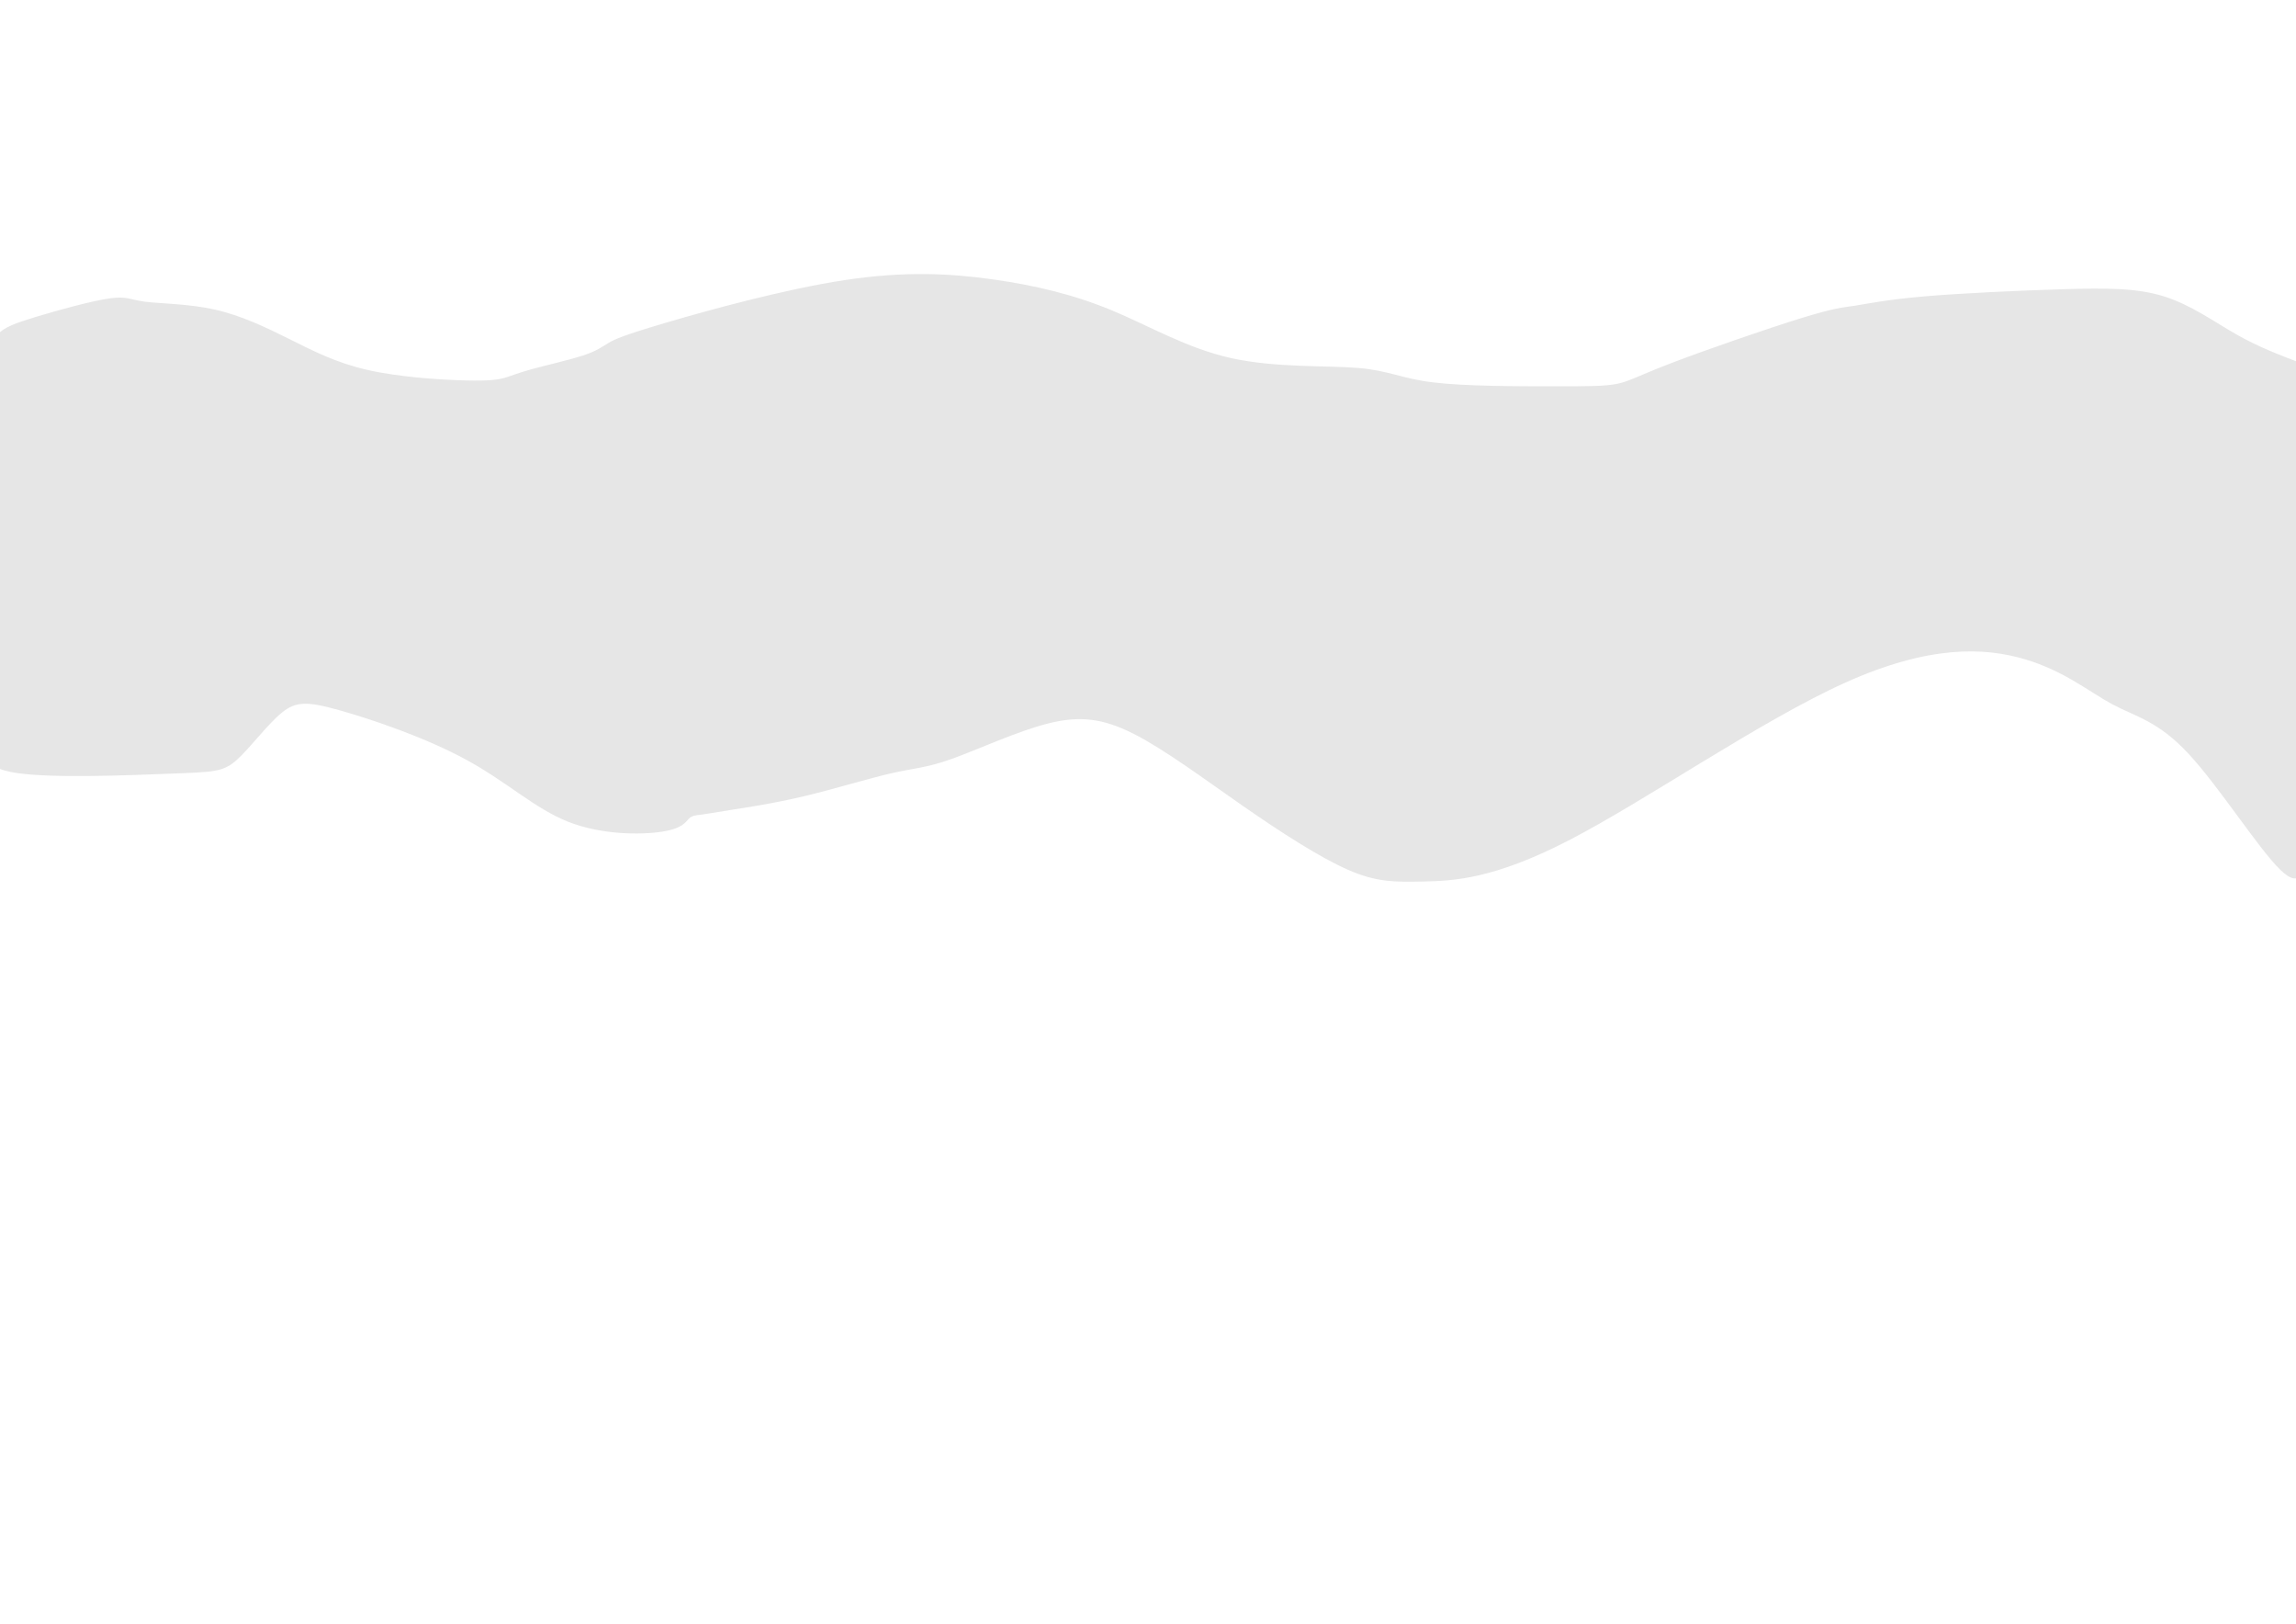
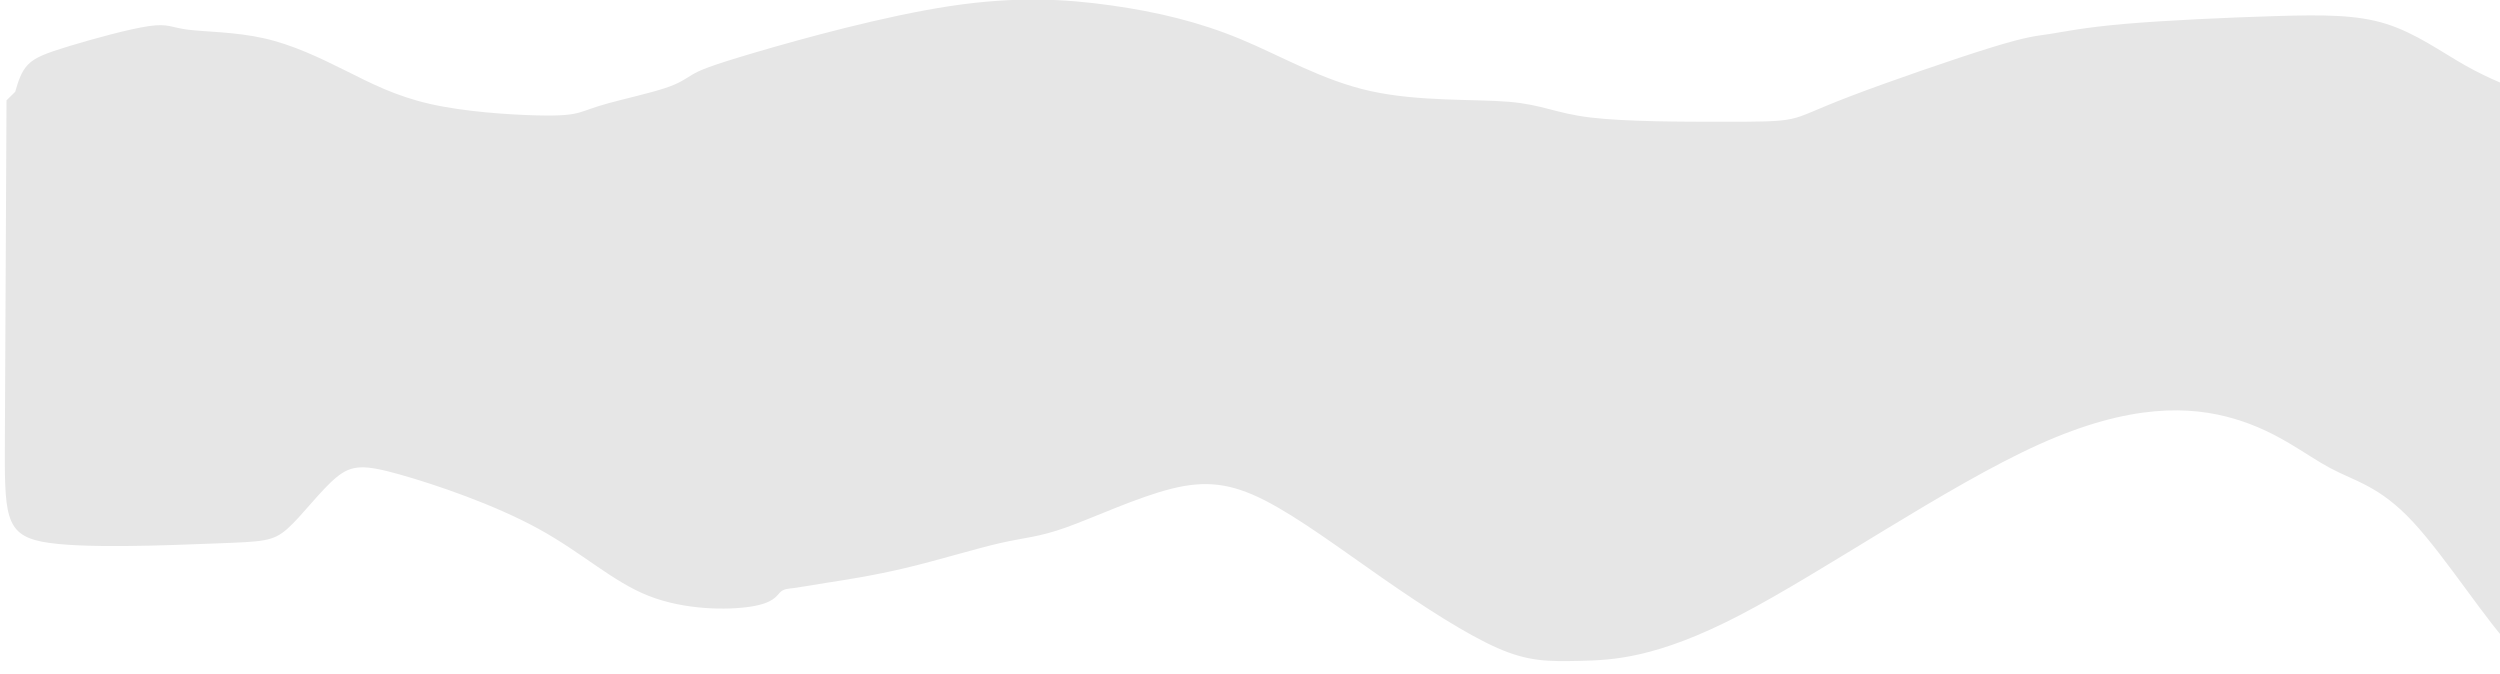
- <svg xmlns="http://www.w3.org/2000/svg" width="297mm" height="210mm" viewBox="0 0 297 210" version="1.1" id="svg862">
+ <svg xmlns="http://www.w3.org/2000/svg" width="297mm" height="80mm" viewBox="0 0 297 80" version="1.1" id="svg862">
  <defs id="defs859">
    </defs>
  <g id="layer1">
-     <path style="fill:#e6e6e6;stroke:none;stroke-width:0.371px;stroke-linecap:butt;stroke-linejoin:miter;stroke-opacity:1" d="m -2.777,47.421 c -0.075,15.508 -0.149,31.017 -0.193,40.065 -0.044,9.049 -0.055,11.472 4.383,12.361 4.438,0.889 15.21,0.422 20.728,0.21 5.518,-0.213 6.725,-0.213 8.447,-1.739 1.722,-1.526 3.964,-4.58 5.819,-6.108 1.856,-1.528 3.321,-1.528 7.546,-0.34 4.225,1.188 11.208,3.563 16.467,6.449 5.259,2.885 8.794,6.278 13.103,7.973 4.31,1.695 9.396,1.695 12.11,1.272 2.714,-0.422 3.058,-1.271 3.492,-1.697 0.433,-0.426 0.95,-0.426 1.64,-0.511 0.689,-0.085 1.551,-0.255 3.707,-0.594 2.155,-0.339 5.604,-0.848 9.526,-1.781 3.922,-0.933 8.319,-2.29 11.294,-2.969 2.975,-0.678 4.527,-0.678 7.845,-1.866 3.318,-1.188 8.404,-3.563 12.458,-4.581 4.053,-1.018 7.071,-0.678 11.08,1.359 4.009,2.037 9.01,5.77 14.01,9.247 5,3.478 10.001,6.701 13.664,8.312 3.663,1.61 5.991,1.61 9.784,1.525 3.793,-0.085 9.052,-0.255 19.008,-5.429 9.956,-5.174 24.612,-15.354 35.519,-20.274 10.908,-4.92 18.063,-4.581 23.236,-3.052 5.173,1.529 8.363,4.243 11.38,5.853 3.017,1.61 5.862,2.119 9.83,6.389 3.968,4.269 9.047,12.275 11.869,15.003 2.822,2.729 3.38,0.168 3.423,-4.858 0.043,-5.027 -0.428,-12.52 -0.664,-23.053 -0.236,-10.533 -0.236,-24.105 -0.236,-37.678 -2.668,-1.016 -5.341,-2.034 -8.186,-3.645 -2.845,-1.611 -5.862,-3.816 -9.355,-4.921 -3.492,-1.104 -7.458,-1.104 -13.148,-0.935 -5.69,0.17 -13.104,0.509 -17.976,0.933 -4.871,0.424 -7.199,0.933 -8.837,1.188 -1.637,0.255 -2.586,0.255 -6.983,1.612 -4.398,1.357 -12.243,4.072 -16.683,5.768 -4.441,1.697 -5.475,2.375 -7.068,2.715 -1.593,0.339 -3.749,0.339 -8.275,0.339 -4.526,0 -11.423,0 -15.603,-0.507 -4.18,-0.507 -5.646,-1.525 -9.699,-1.866 -4.053,-0.341 -10.691,-0.002 -16.423,-1.273 -5.732,-1.271 -10.56,-4.155 -15.474,-6.192 -4.914,-2.037 -9.915,-3.224 -15.346,-3.988 -5.432,-0.764 -11.294,-1.103 -19.14,0.084 -7.846,1.187 -17.674,3.902 -23.149,5.514 -5.475,1.612 -6.596,2.121 -7.458,2.63 -0.863,0.509 -1.466,1.018 -3.275,1.612 -1.809,0.593 -4.827,1.272 -6.681,1.781 -1.854,0.509 -2.544,0.848 -3.448,1.103 -0.904,0.254 -2.025,0.424 -5.214,0.339 -3.189,-0.085 -8.448,-0.424 -12.543,-1.356 -4.094,-0.932 -7.026,-2.459 -10.086,-3.986 -3.061,-1.527 -6.25,-3.054 -9.656,-3.818 -3.406,-0.764 -7.027,-0.764 -9.01,-1.017 -1.983,-0.252 -2.327,-0.761 -4.656,-0.424 -2.329,0.337 -6.639,1.524 -9.442,2.373 -2.802,0.848 -4.095,1.357 -4.915,2.208 -0.82,0.85 -1.165,2.038 -1.508,3.221" id="path2351" />
+     <path style="fill:#e6e6e6;stroke:none;stroke-width:0.371px;stroke-linecap:butt;stroke-linejoin:miter;stroke-opacity:1" d="m 0.773,11.923 c -0.075,15.508 -0.149,31.017 -0.193,40.065 -0.044,9.049 -0.055,11.472 4.383,12.361 4.438,0.889 15.21,0.422 20.728,0.21 5.518,-0.213 6.725,-0.213 8.447,-1.739 1.722,-1.526 3.964,-4.58 5.819,-6.108 1.856,-1.528 3.321,-1.528 7.546,-0.34 4.225,1.188 11.208,3.563 16.467,6.449 5.259,2.885 8.794,6.278 13.103,7.973 4.31,1.695 9.396,1.695 12.11,1.272 2.714,-0.422 3.058,-1.271 3.492,-1.697 0.433,-0.426 0.95,-0.426 1.64,-0.511 0.689,-0.085 1.551,-0.255 3.707,-0.594 2.155,-0.339 5.604,-0.848 9.526,-1.781 3.922,-0.933 8.319,-2.29 11.294,-2.969 2.975,-0.678 4.527,-0.678 7.845,-1.866 3.318,-1.188 8.404,-3.563 12.458,-4.581 4.053,-1.018 7.071,-0.678 11.08,1.359 4.009,2.037 9.01,5.77 14.01,9.247 5,3.478 10.001,6.701 13.664,8.312 3.663,1.61 5.991,1.61 9.784,1.525 3.793,-0.085 9.052,-0.255 19.008,-5.429 9.956,-5.174 24.612,-15.353 35.519,-20.274 10.908,-4.92 18.063,-4.581 23.236,-3.052 5.173,1.529 8.363,4.243 11.38,5.853 3.017,1.61 5.862,2.119 9.83,6.389 3.968,4.269 9.047,12.275 11.869,15.003 2.822,2.729 3.38,0.168 3.423,-4.858 0.043,-5.027 -0.428,-12.52 -0.664,-23.053 -0.236,-10.533 -0.236,-24.105 -0.236,-37.678 -2.668,-1.016 -5.341,-2.034 -8.186,-3.645 -2.845,-1.611 -5.862,-3.816 -9.355,-4.921 -3.492,-1.104 -7.458,-1.104 -13.148,-0.935 -5.69,0.17 -13.104,0.509 -17.976,0.933 -4.871,0.424 -7.199,0.933 -8.837,1.188 -1.637,0.255 -2.586,0.255 -6.983,1.612 -4.398,1.357 -12.243,4.072 -16.683,5.768 -4.441,1.697 -5.475,2.375 -7.068,2.715 -1.593,0.339 -3.749,0.339 -8.275,0.339 -4.526,0 -11.423,0 -15.603,-0.507 -4.18,-0.507 -5.646,-1.525 -9.699,-1.866 -4.053,-0.341 -10.691,-0.002 -16.423,-1.273 C 157.078,9.55 152.25,6.666 147.336,4.63 142.422,2.593 137.422,1.405 131.99,0.641 126.558,-0.122 120.696,-0.462 112.85,0.726 105.004,1.913 95.175,4.628 89.701,6.239 c -5.475,1.612 -6.596,2.121 -7.458,2.63 -0.863,0.509 -1.466,1.018 -3.275,1.612 -1.809,0.593 -4.827,1.272 -6.681,1.781 -1.854,0.509 -2.544,0.848 -3.448,1.103 -0.904,0.254 -2.025,0.424 -5.214,0.339 -3.189,-0.085 -8.448,-0.424 -12.543,-1.356 C 46.986,11.416 44.055,9.889 40.995,8.362 37.934,6.835 34.744,5.308 31.338,4.544 27.932,3.78 24.311,3.78 22.329,3.527 20.346,3.275 20.001,2.766 17.673,3.103 15.344,3.44 11.033,4.628 8.231,5.476 5.429,6.324 4.136,6.833 3.316,7.684 2.496,8.534 2.151,9.722 1.807,10.905" id="path2351" />
  </g>
</svg>
